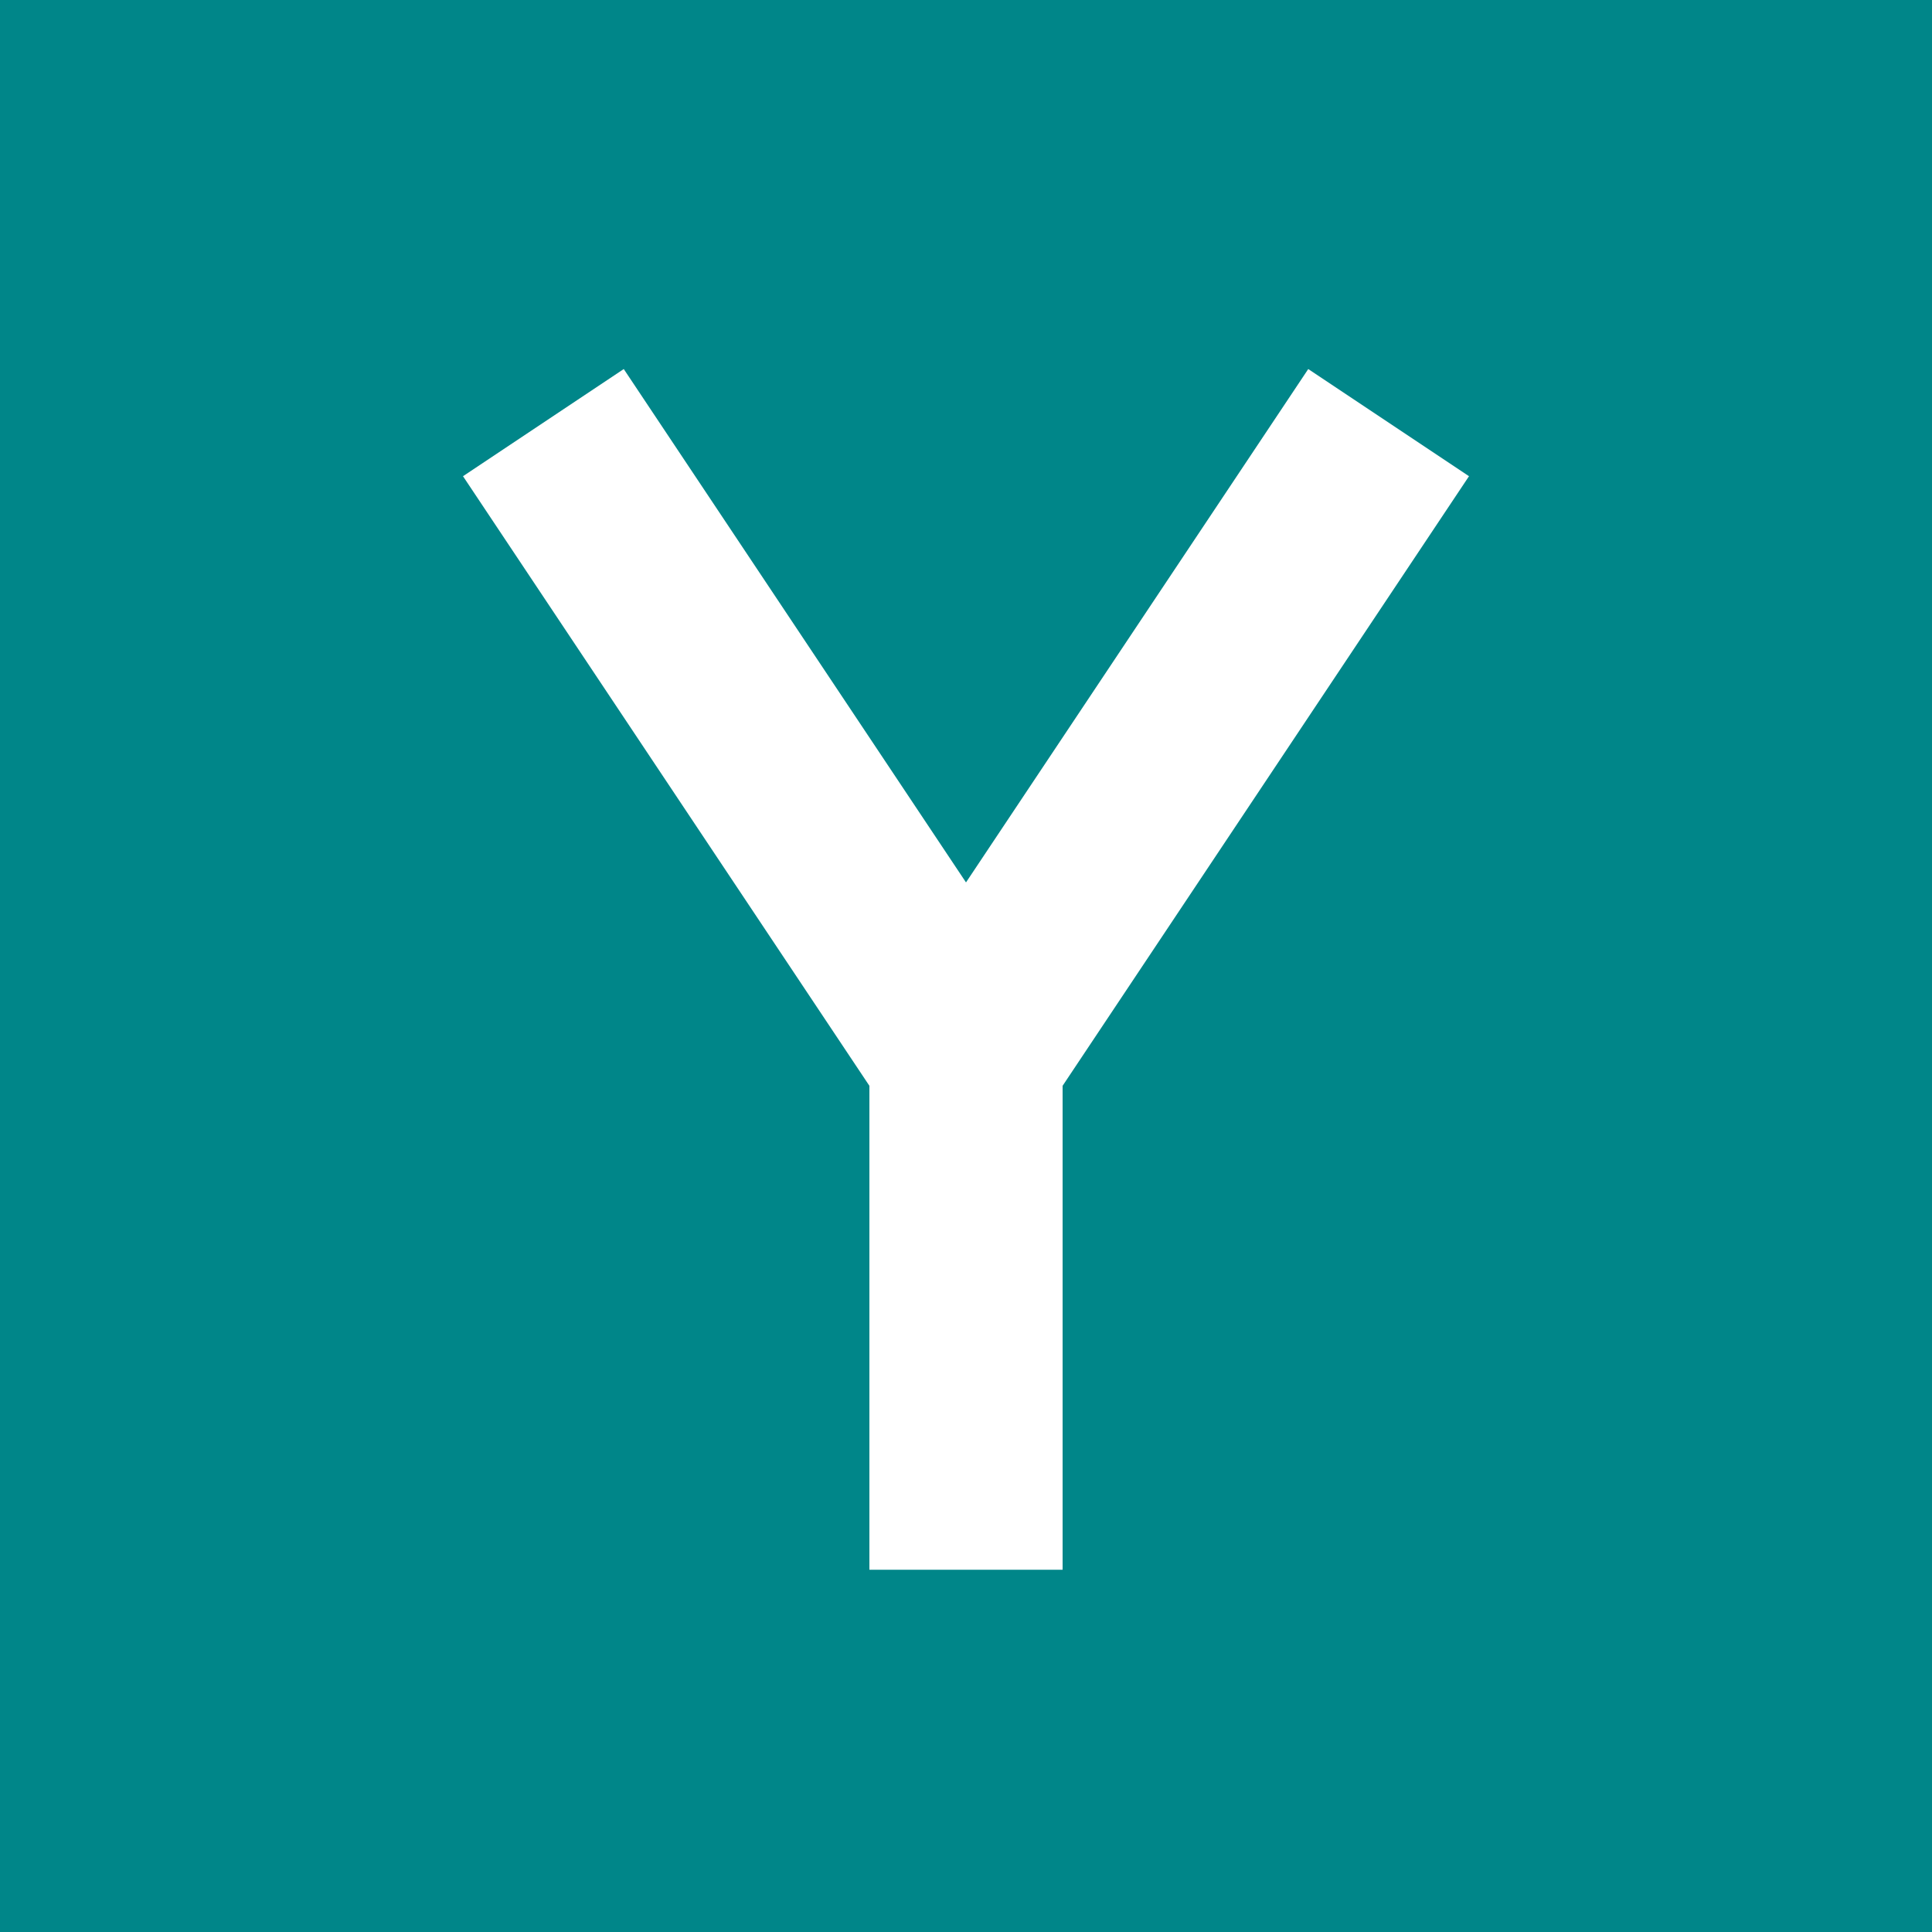
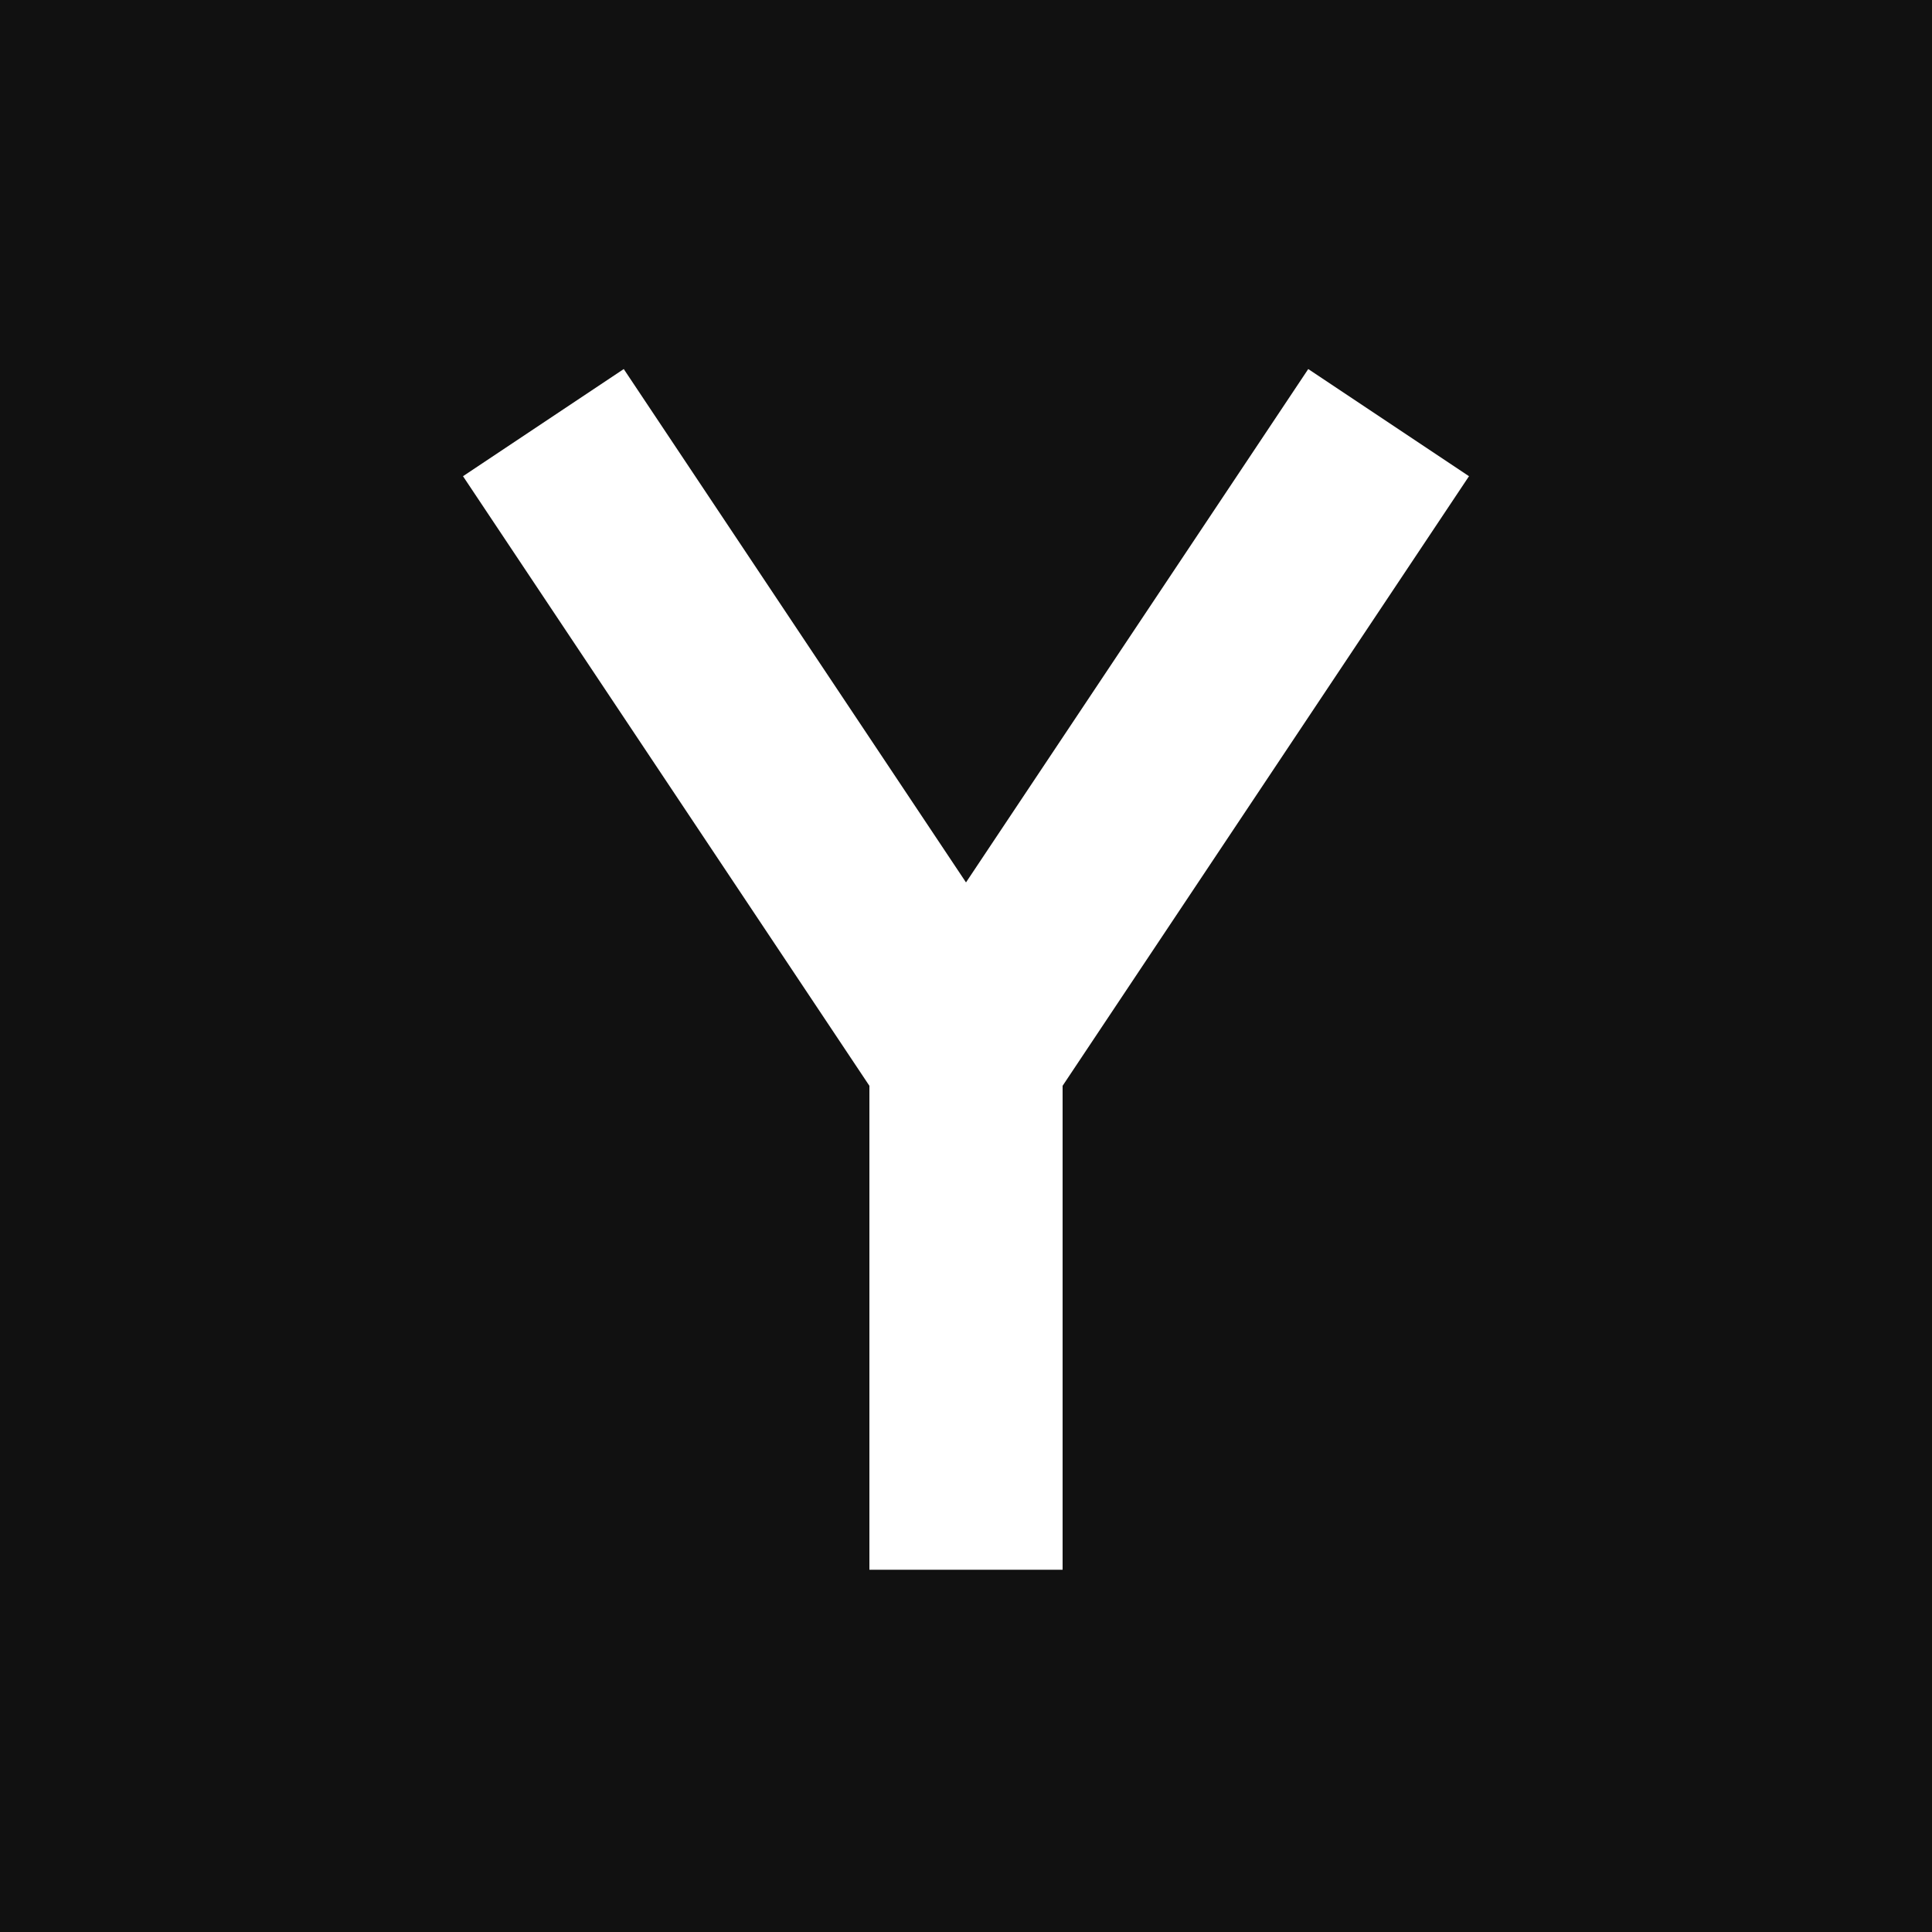
<svg xmlns="http://www.w3.org/2000/svg" viewBox="0 0 32 32">
-   <rect width="32" height="32" fill="#008689" />
+   <rect width="32" height="32" fill="#111" />
  <path d="M9 7l7 10.5L23 7" fill="none" stroke="#fff" stroke-width="3.2" stroke-linejoin="miter" />
  <path d="M16 17.5V26" stroke="#fff" stroke-width="3.2" />
</svg>
